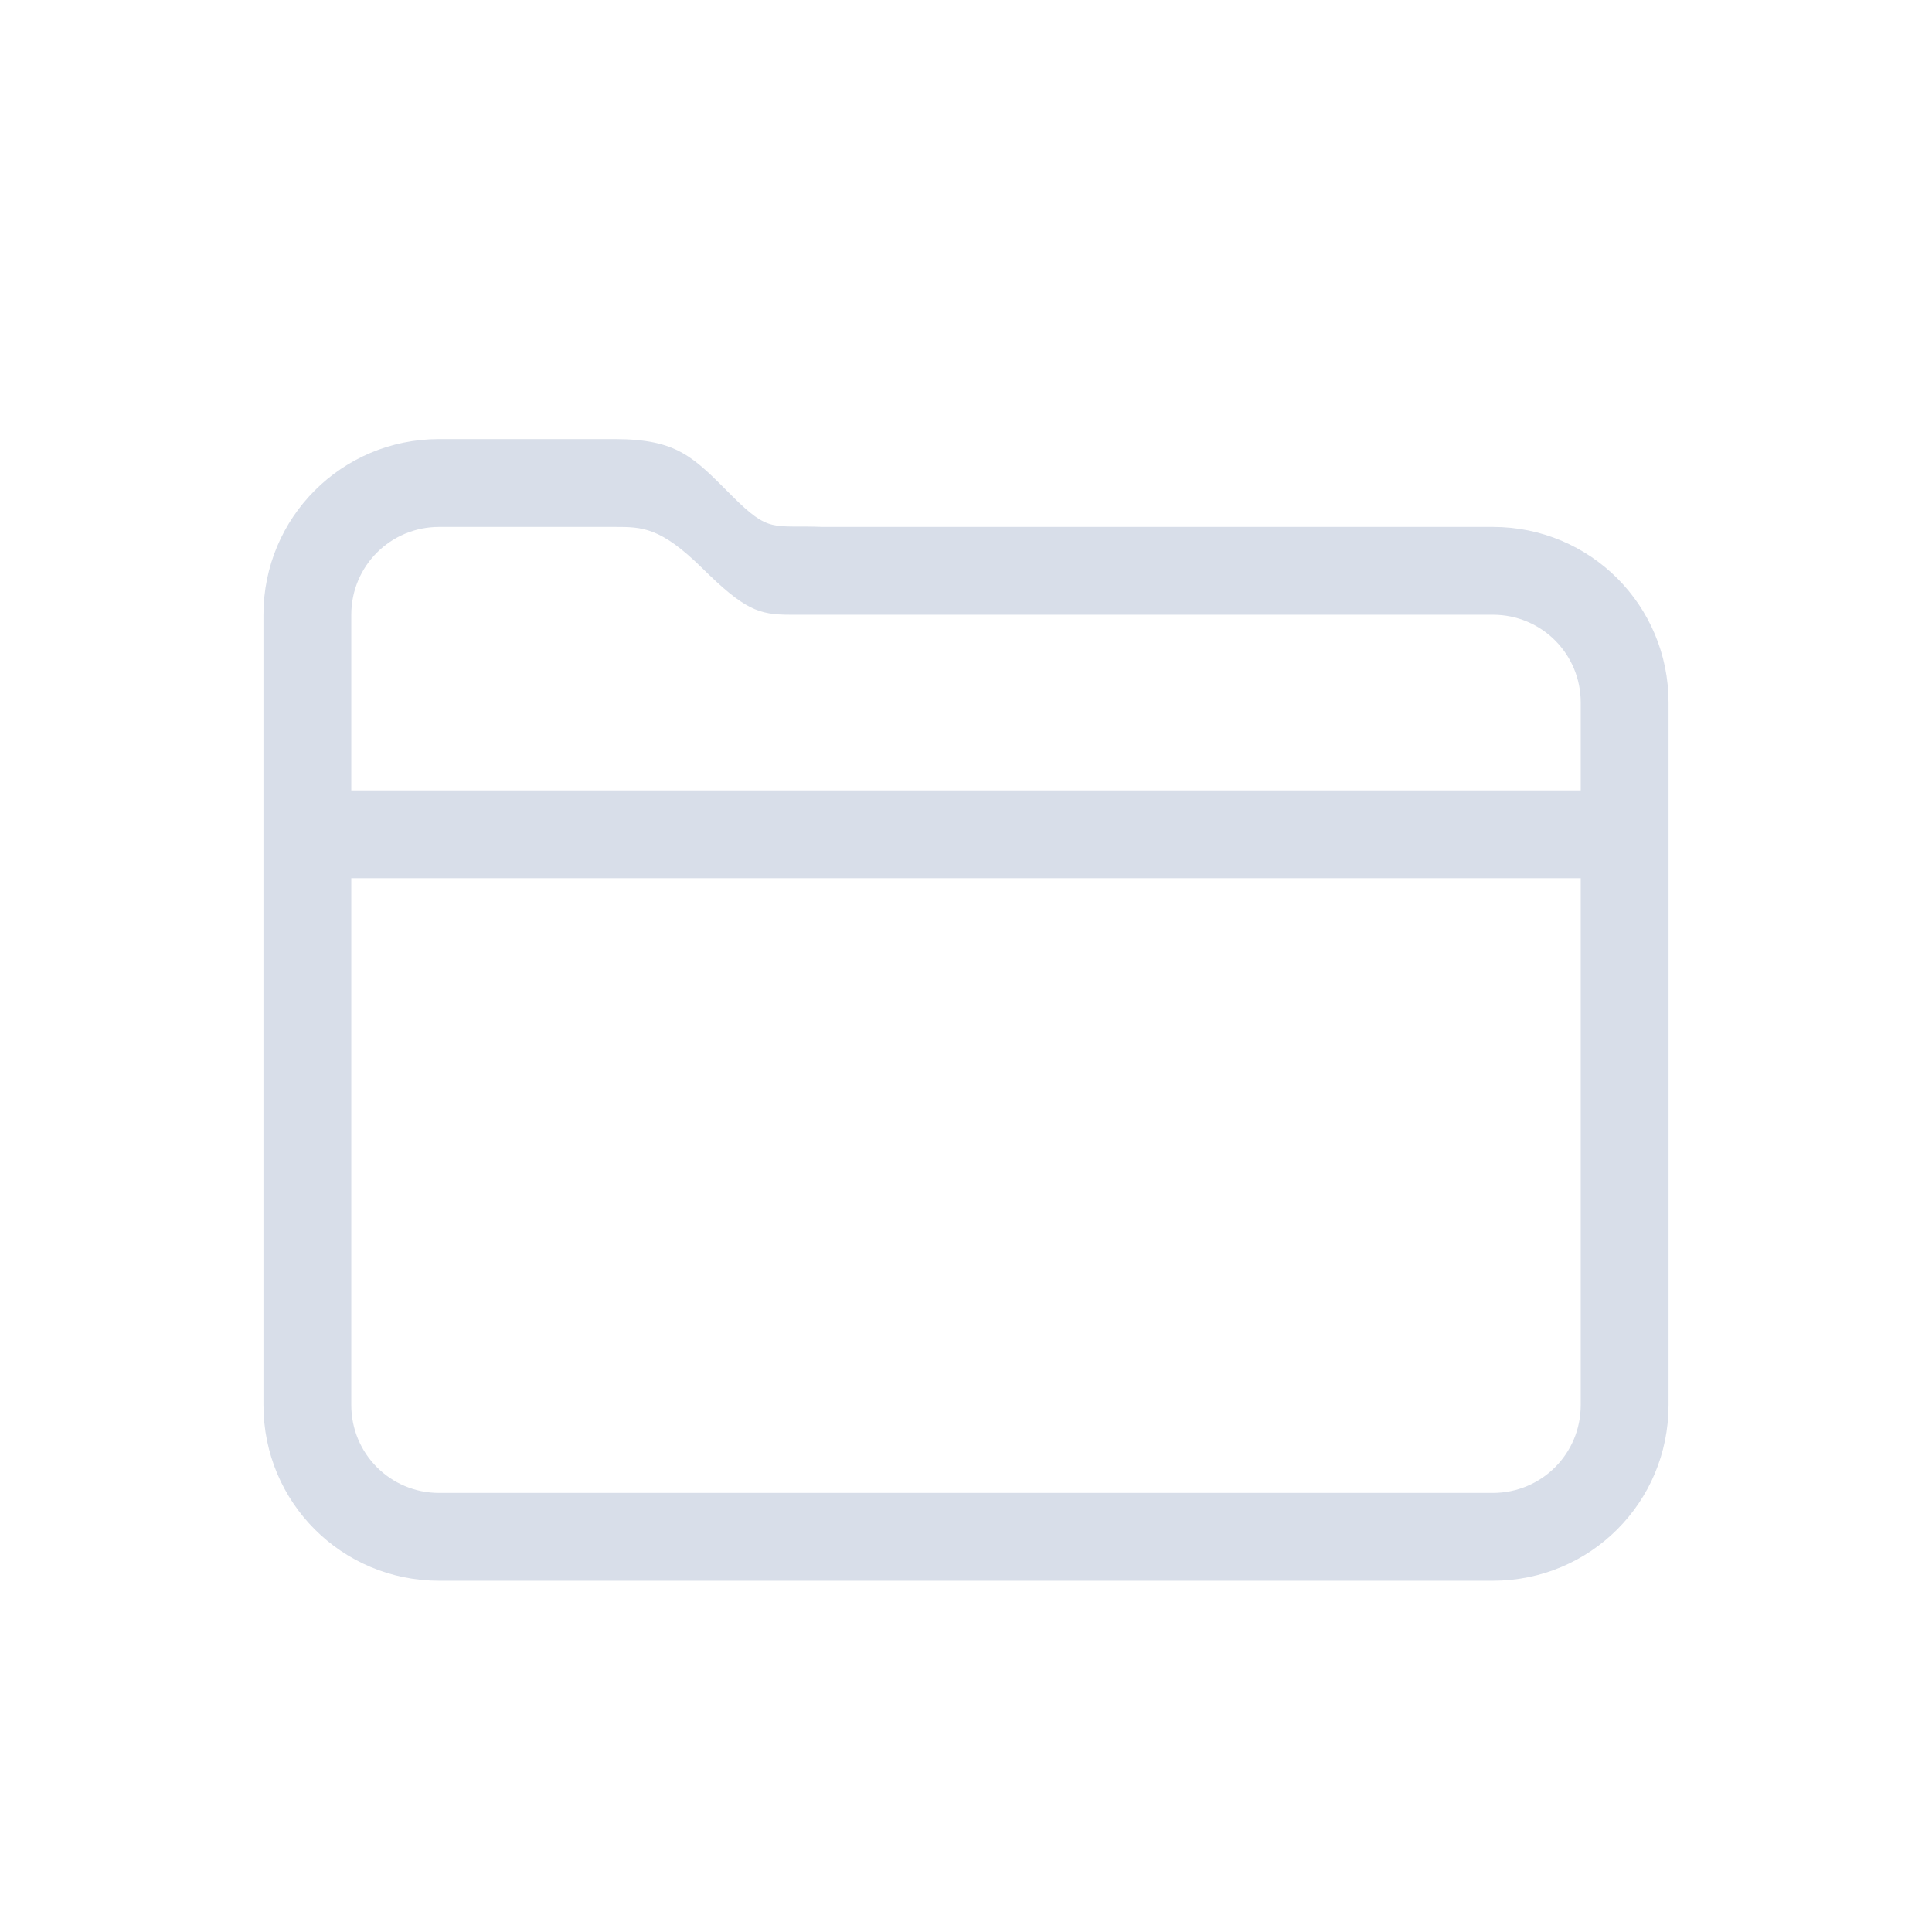
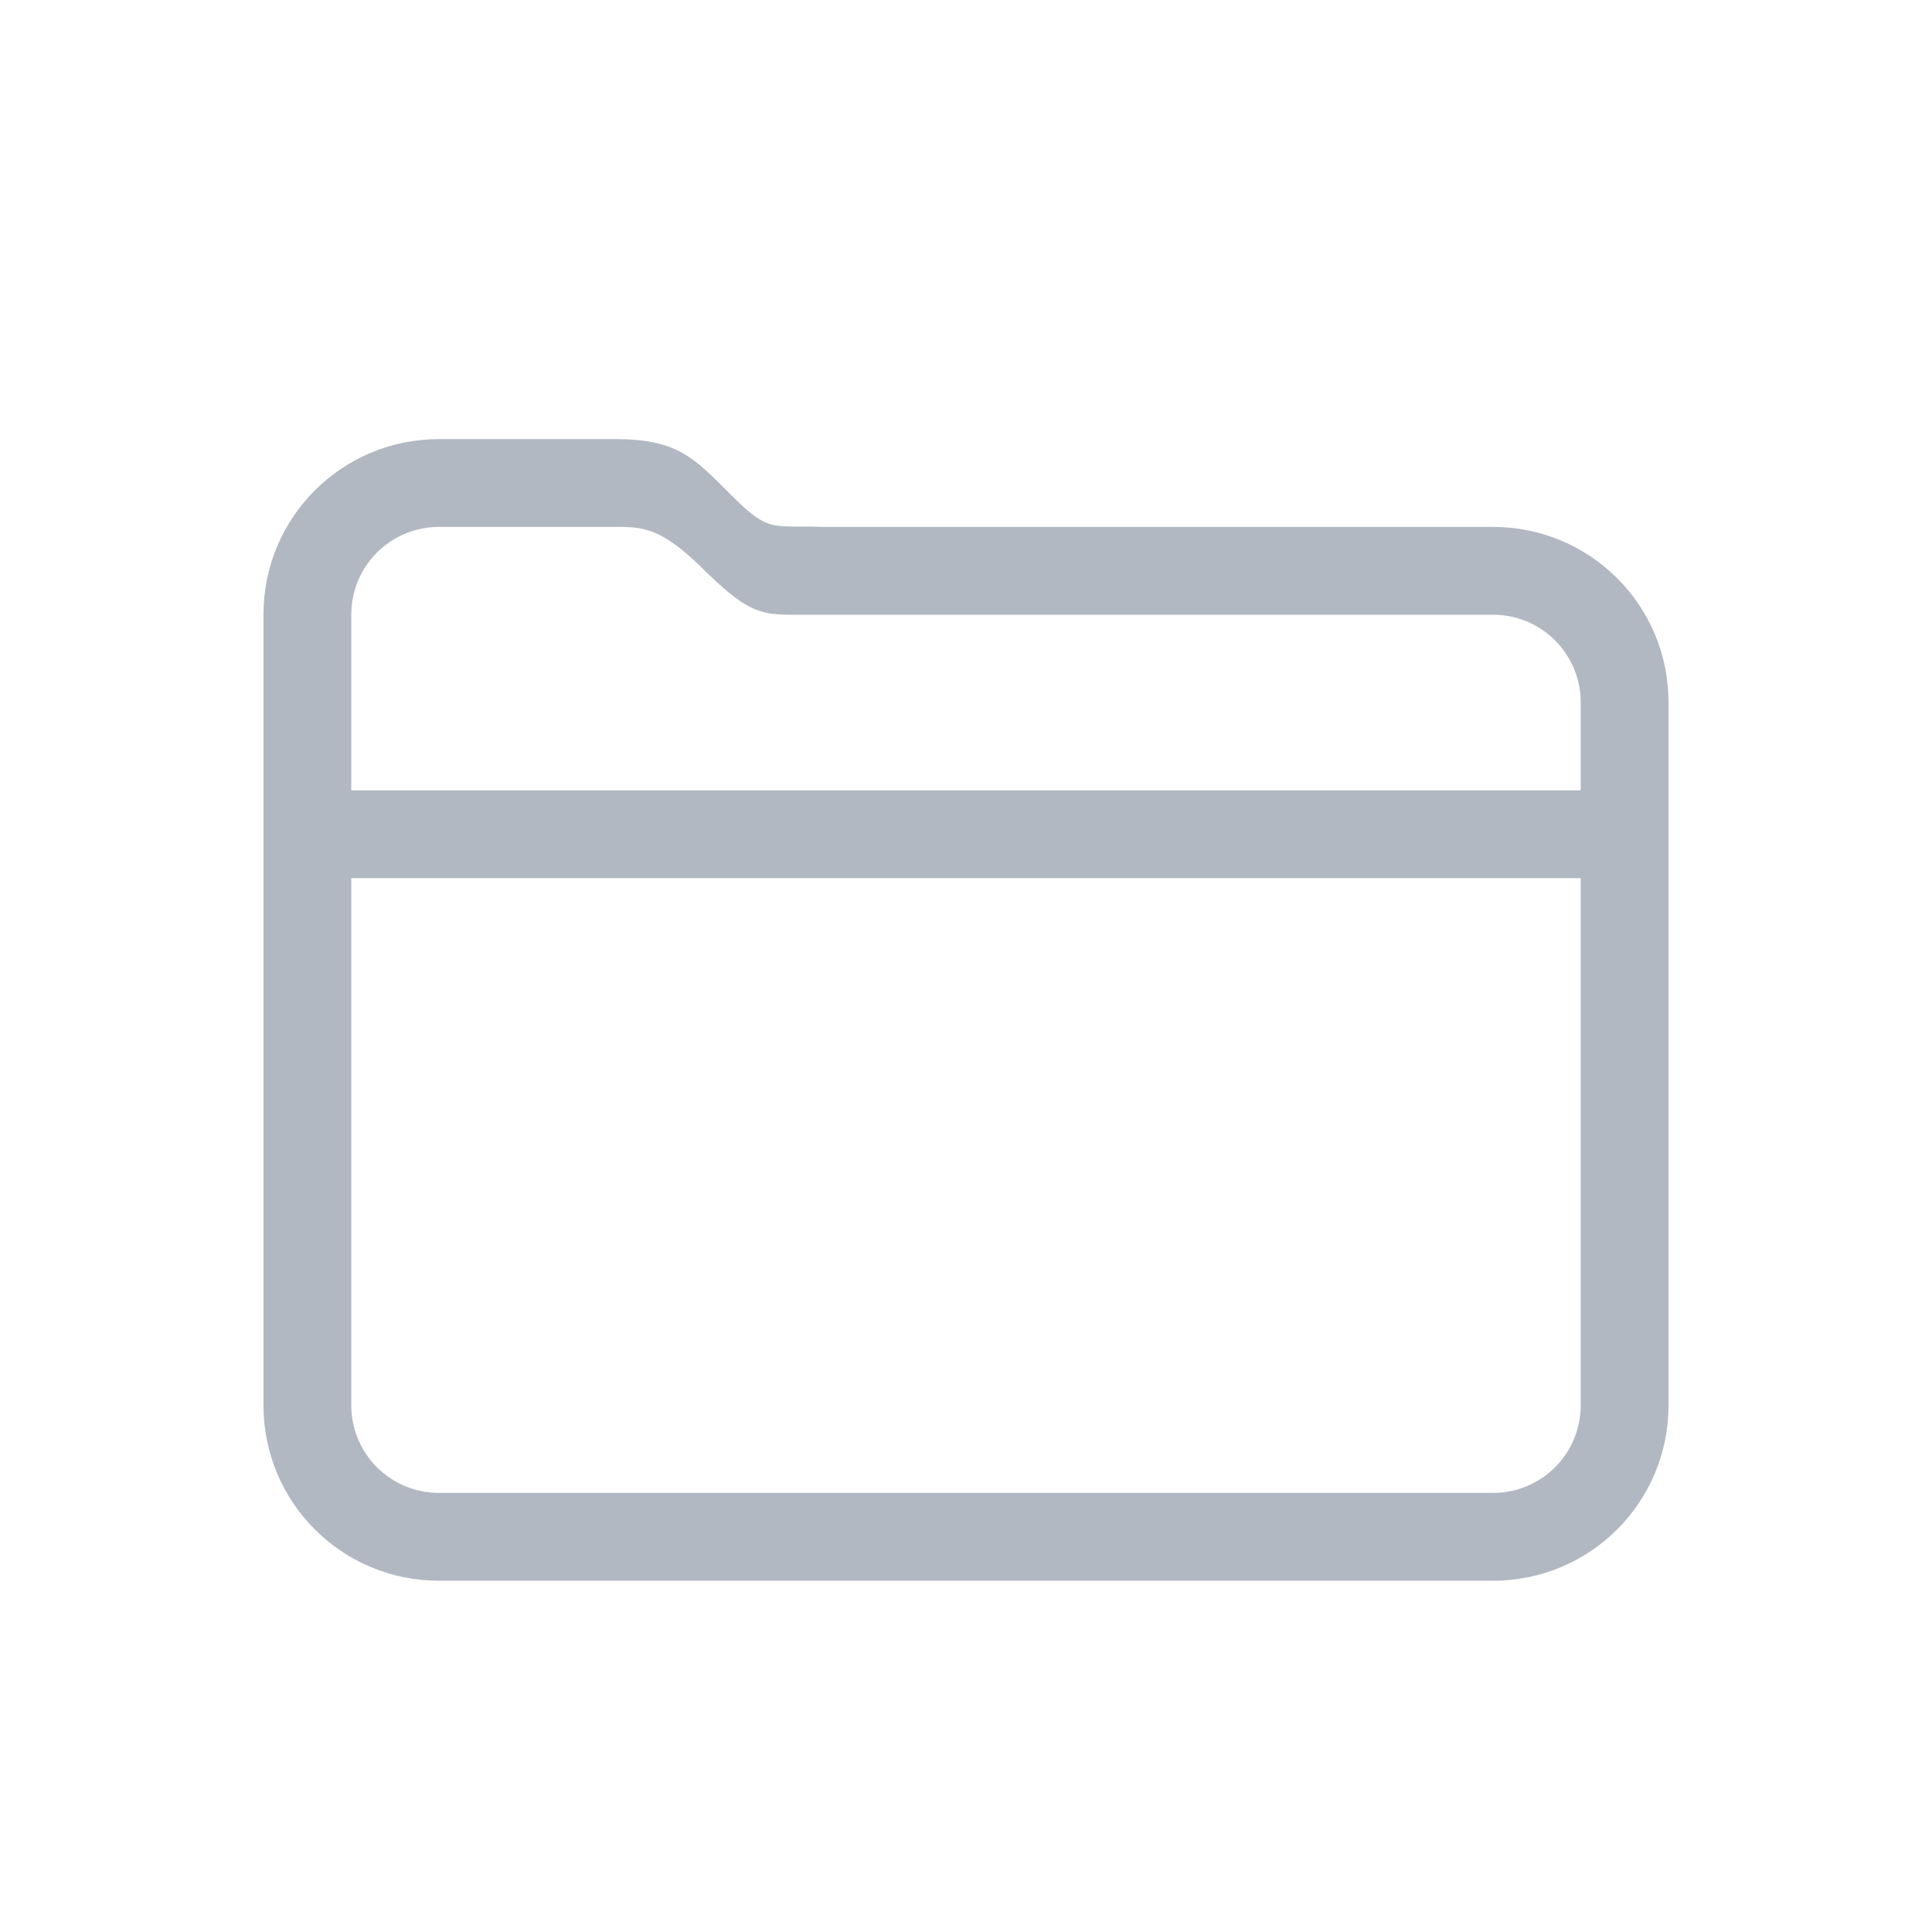
<svg xmlns="http://www.w3.org/2000/svg" width="22" height="22" version="1.1">
  <defs>
    <style id="current-color-scheme" type="text/css">
   .ColorScheme-Text { color:#d8dee9; } .ColorScheme-Highlight { color:#88c0d0; } .ColorScheme-NeutralText { color:#d08770; } .ColorScheme-PositiveText { color:#a3be8c; } .ColorScheme-NegativeText { color:#bf616a; }
  </style>
  </defs>
-   <path class="ColorScheme-Text" d="m5 5c-1.108 0-2 0.892-2 2v9c0 1.108 0.892 2 2 2h12c1.108 0 2-0.892 2-2v-8c0-1.108-0.892-2-2-2h-7.629c-0.58-0.023-0.605 0.077-1.039-0.357-0.434-0.434-0.613-0.642-1.332-0.643zm0 1h2c0.311-1.7e-6 0.52 1.383e-4 0.998 0.471 0.479 0.472 0.639 0.529 1 0.529h8.002c0.554 0 1 0.446 1 1v1h-14v-2c0-0.554 0.446-1 1-1zm-1 4h14v6c0 0.554-0.446 1-1 1h-12c-0.554 0-1-0.446-1-1z" fill="currentColor" />
+   <path class="ColorScheme-Text" d="m5 5c-1.108 0-2 0.892-2 2v9c0 1.108 0.892 2 2 2h12c1.108 0 2-0.892 2-2v-8c0-1.108-0.892-2-2-2h-7.629c-0.58-0.023-0.605 0.077-1.039-0.357-0.434-0.434-0.613-0.642-1.332-0.643zm0 1h2c0.311-1.7e-6 0.52 1.383e-4 0.998 0.471 0.479 0.472 0.639 0.529 1 0.529h8.002c0.554 0 1 0.446 1 1v1h-14v-2c0-0.554 0.446-1 1-1zm-1 4h14v6c0 0.554-0.446 1-1 1h-12c-0.554 0-1-0.446-1-1z" fill="#B2B8C2" />
</svg>
